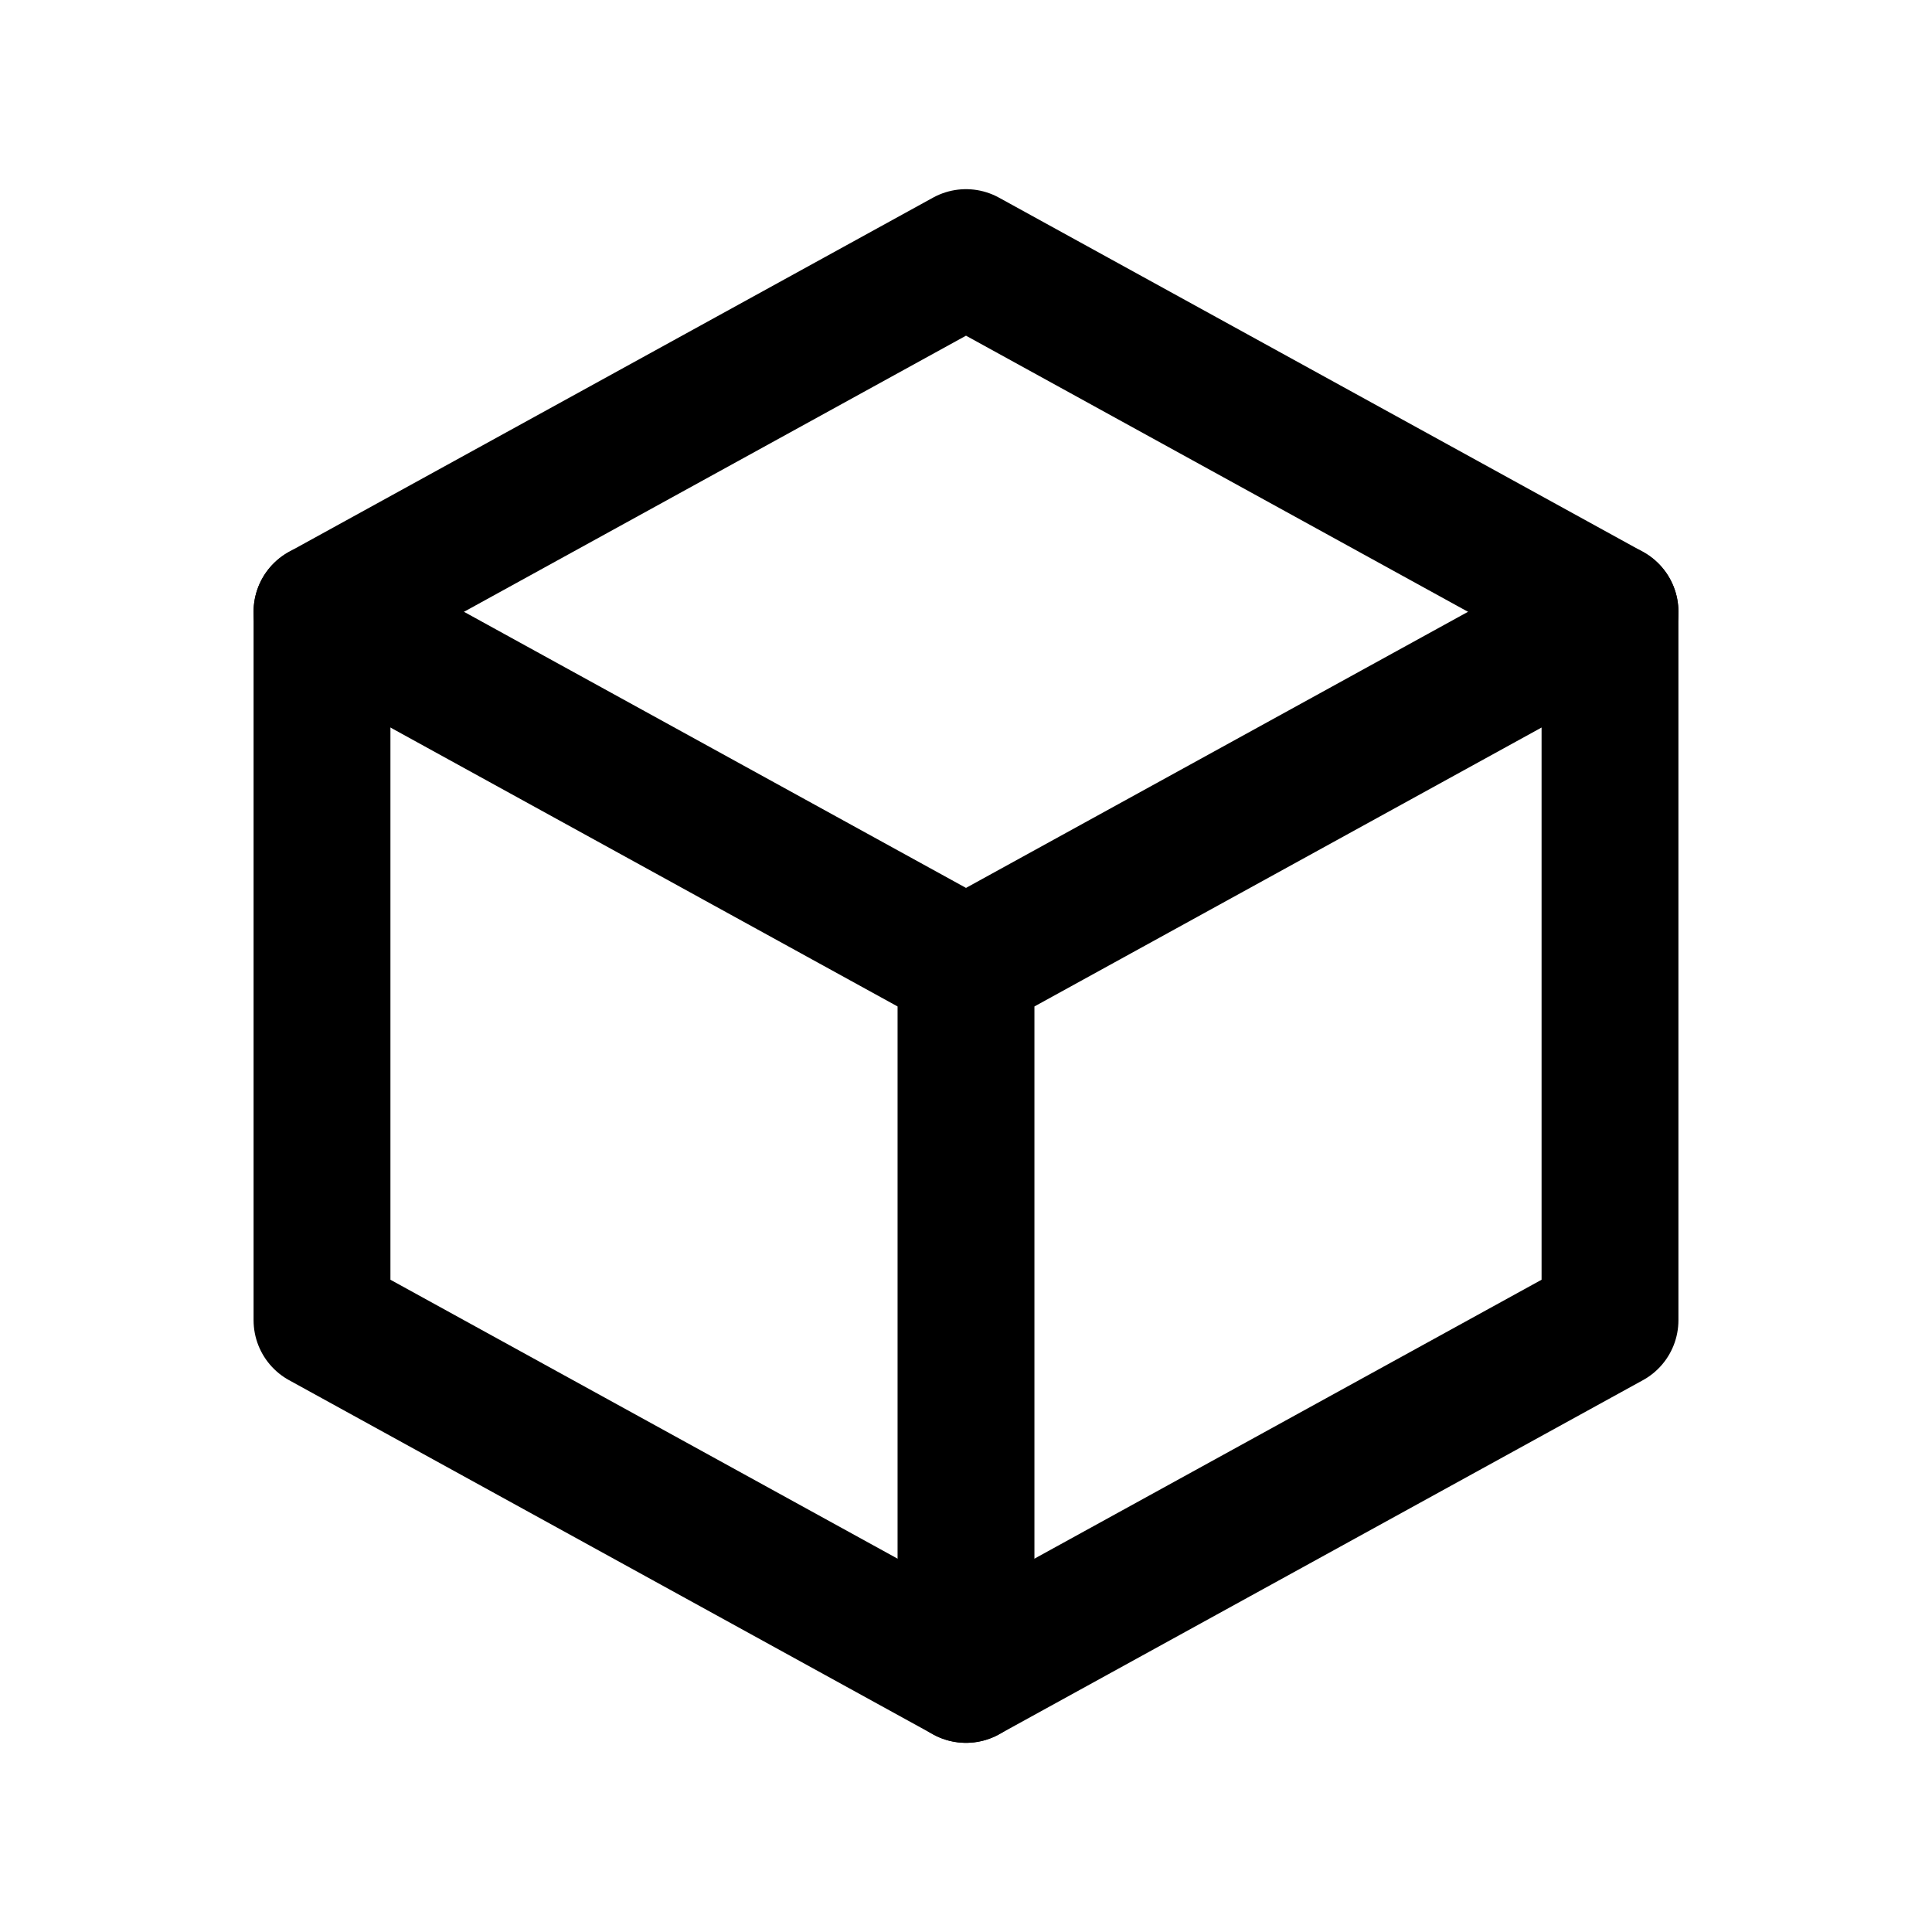
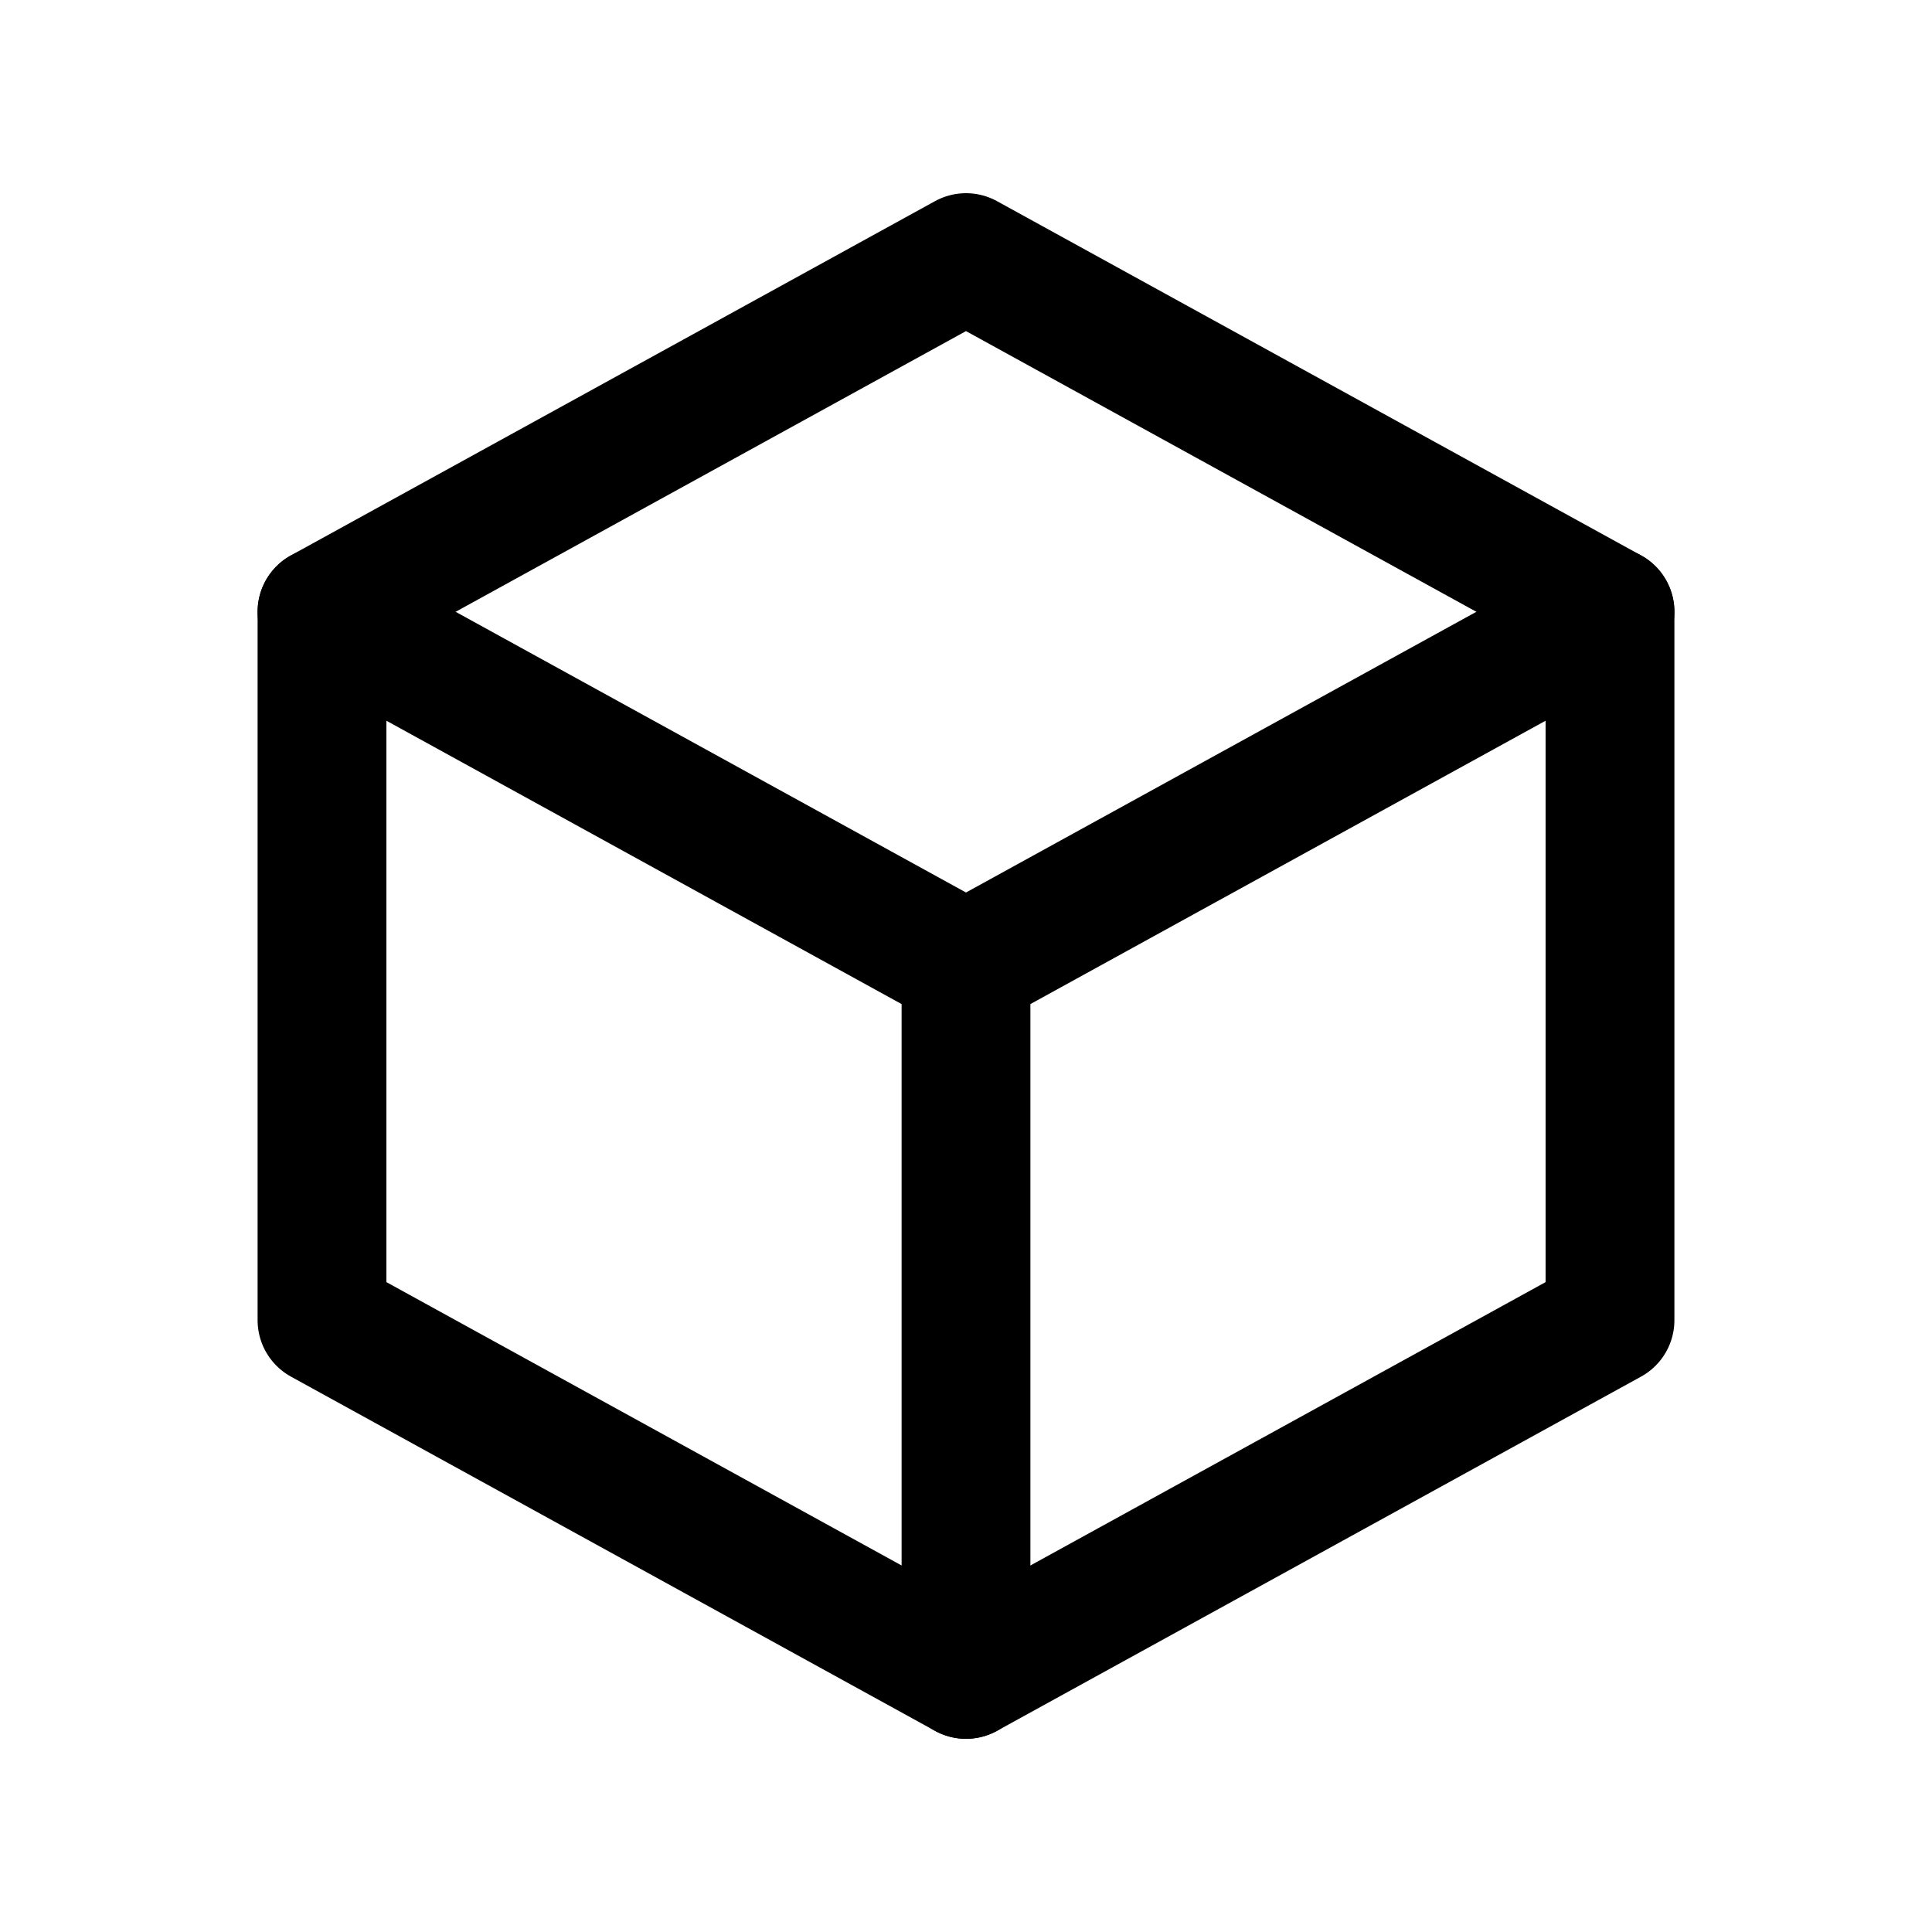
<svg xmlns="http://www.w3.org/2000/svg" viewBox="0 0 24 24" role="img" aria-label="CAD">
-   <path d="M12 3.2 20 7.6v8.8L12 20.8 4 16.4V7.6z" fill="none" stroke="currentColor" stroke-width="1.7" stroke-linejoin="round" />
-   <path d="M4 7.6 12 12l8-4.4M12 12v8.8" fill="none" stroke="currentColor" stroke-width="1.7" stroke-linejoin="round" stroke-linecap="round" />
+   <g transform="translate(12 12) scale(1) translate(-12 -12)" stroke-linecap="round" stroke-linejoin="round">
+     <path d="M12 3.2 20 7.6v8.8L12 20.8 4 16.4V7.6z" fill="none" stroke="currentColor" stroke-width="1.60" stroke-linejoin="round" />
+     <path d="M4 7.6 12 12l8-4.4M12 12v8.8" fill="none" stroke="currentColor" stroke-width="1.60" stroke-linejoin="round" stroke-linecap="round" />
+   </g>
</svg>
